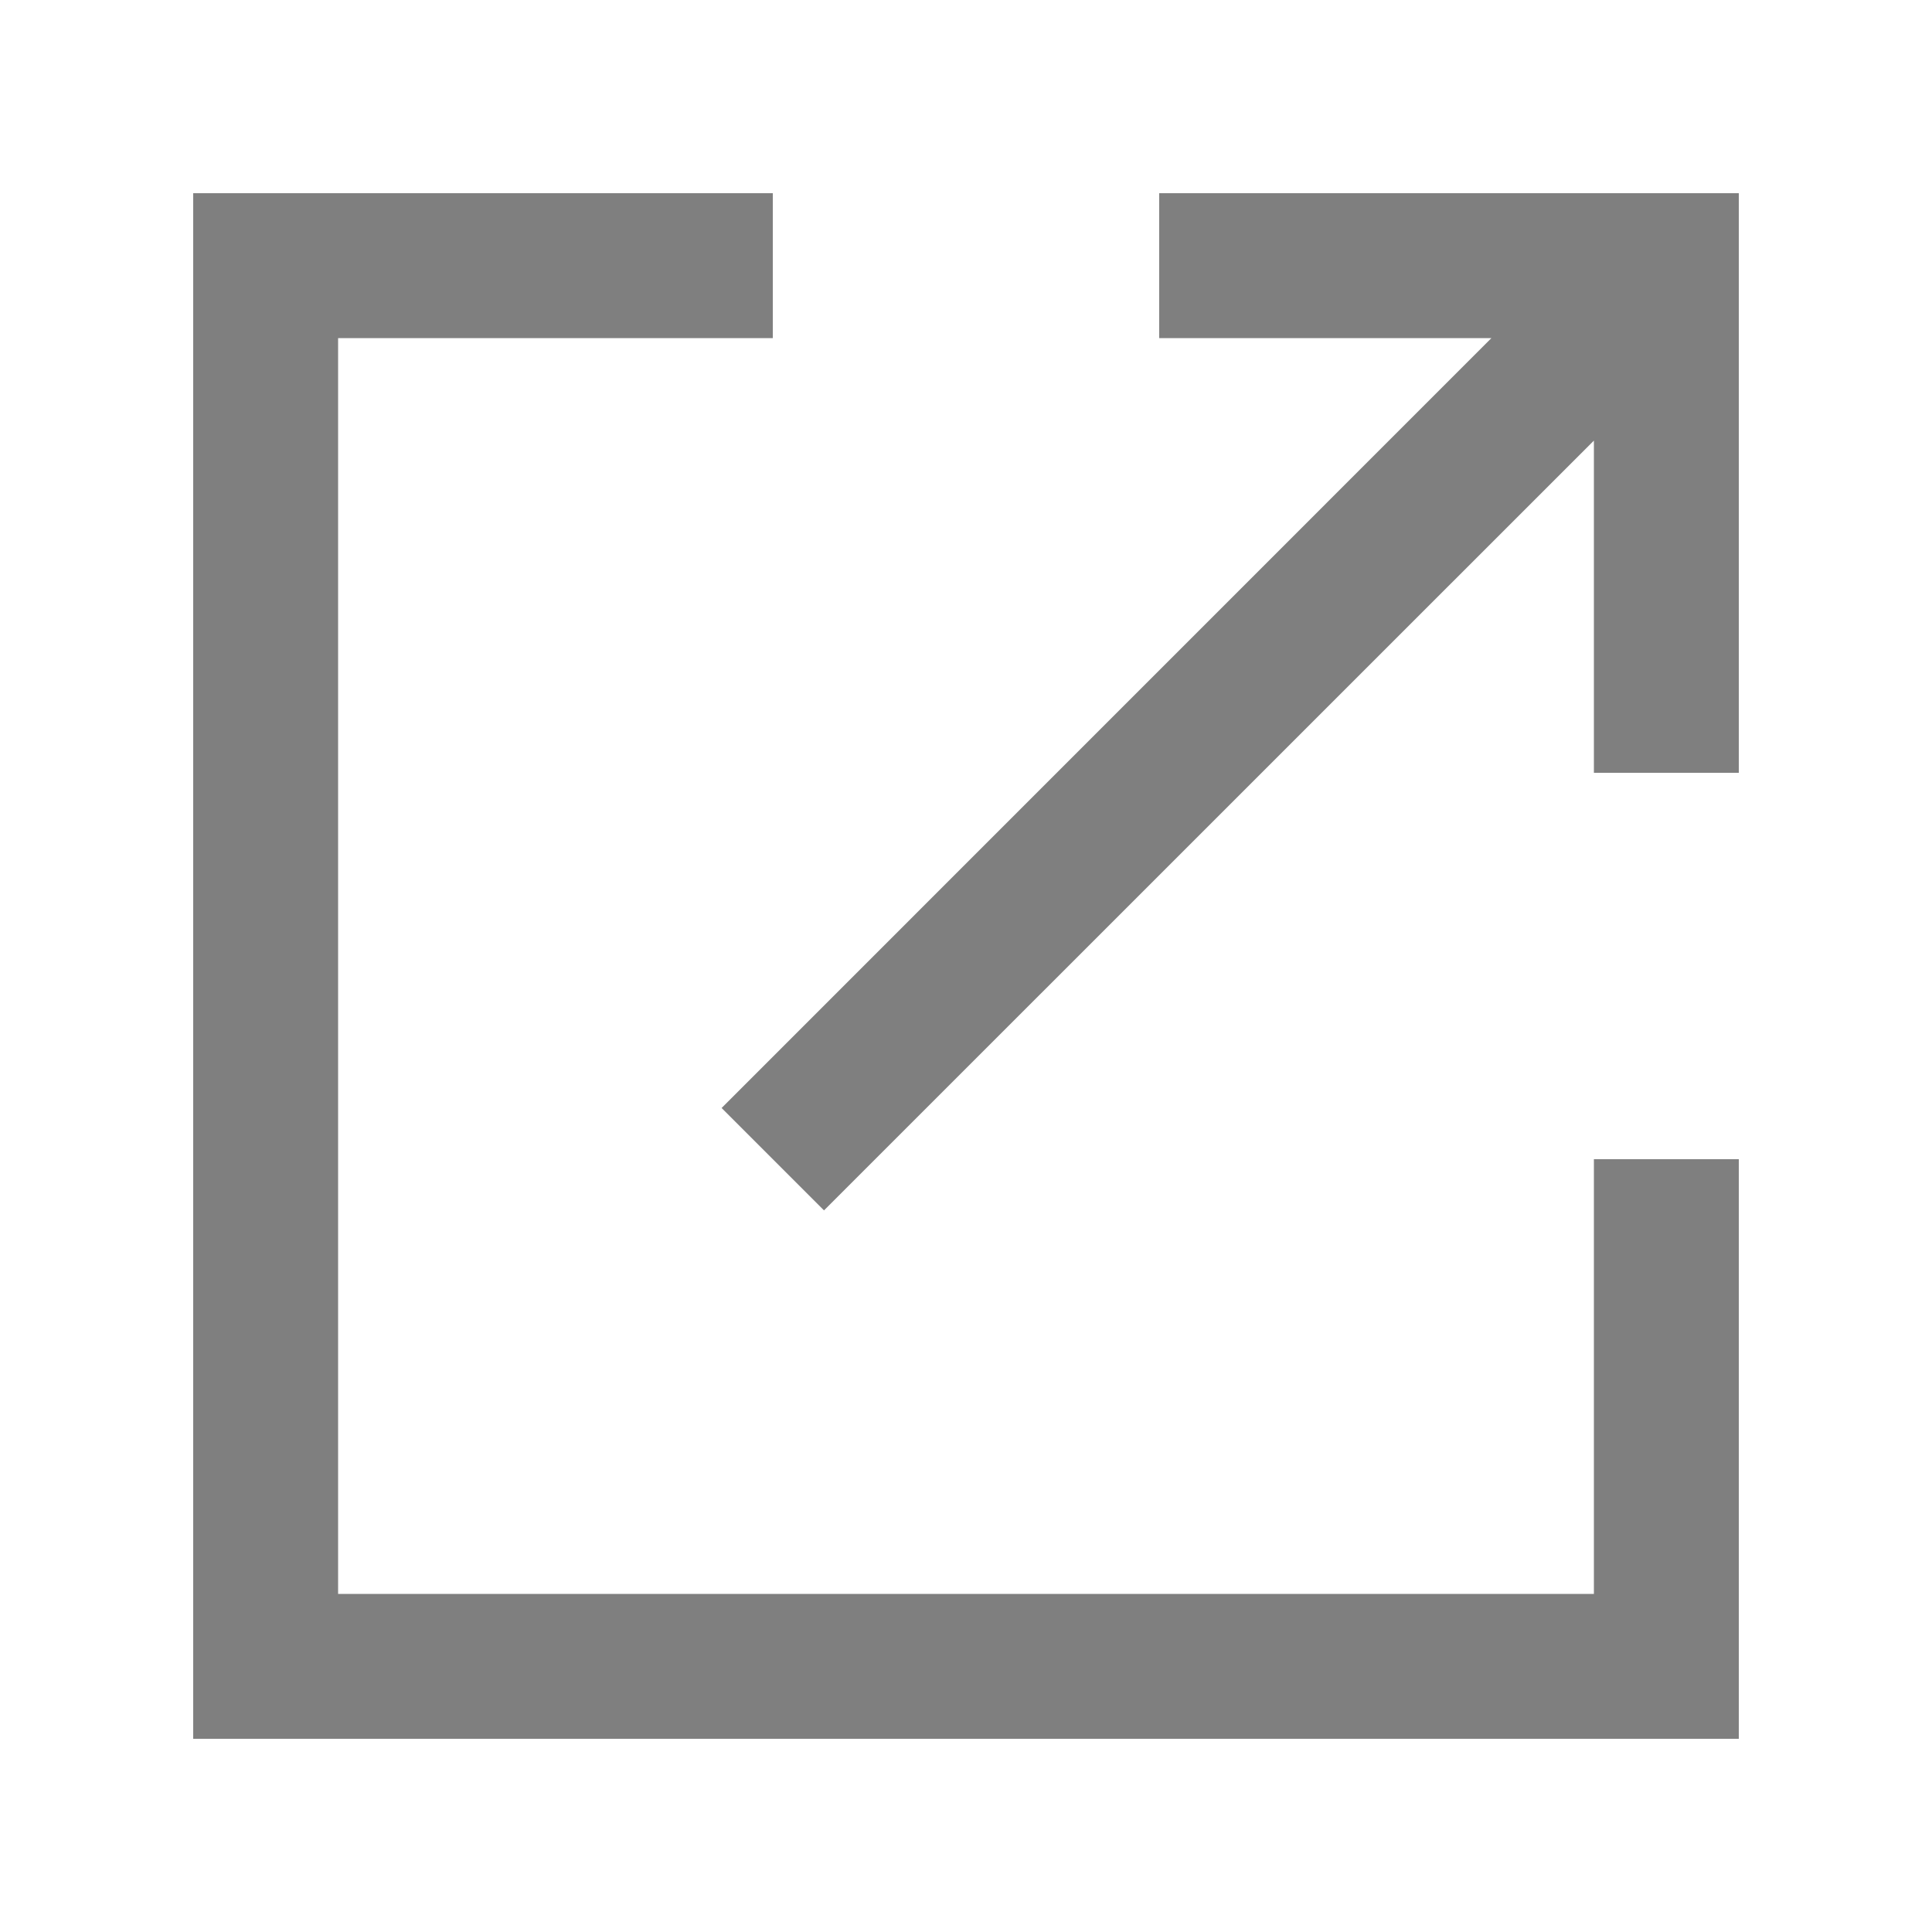
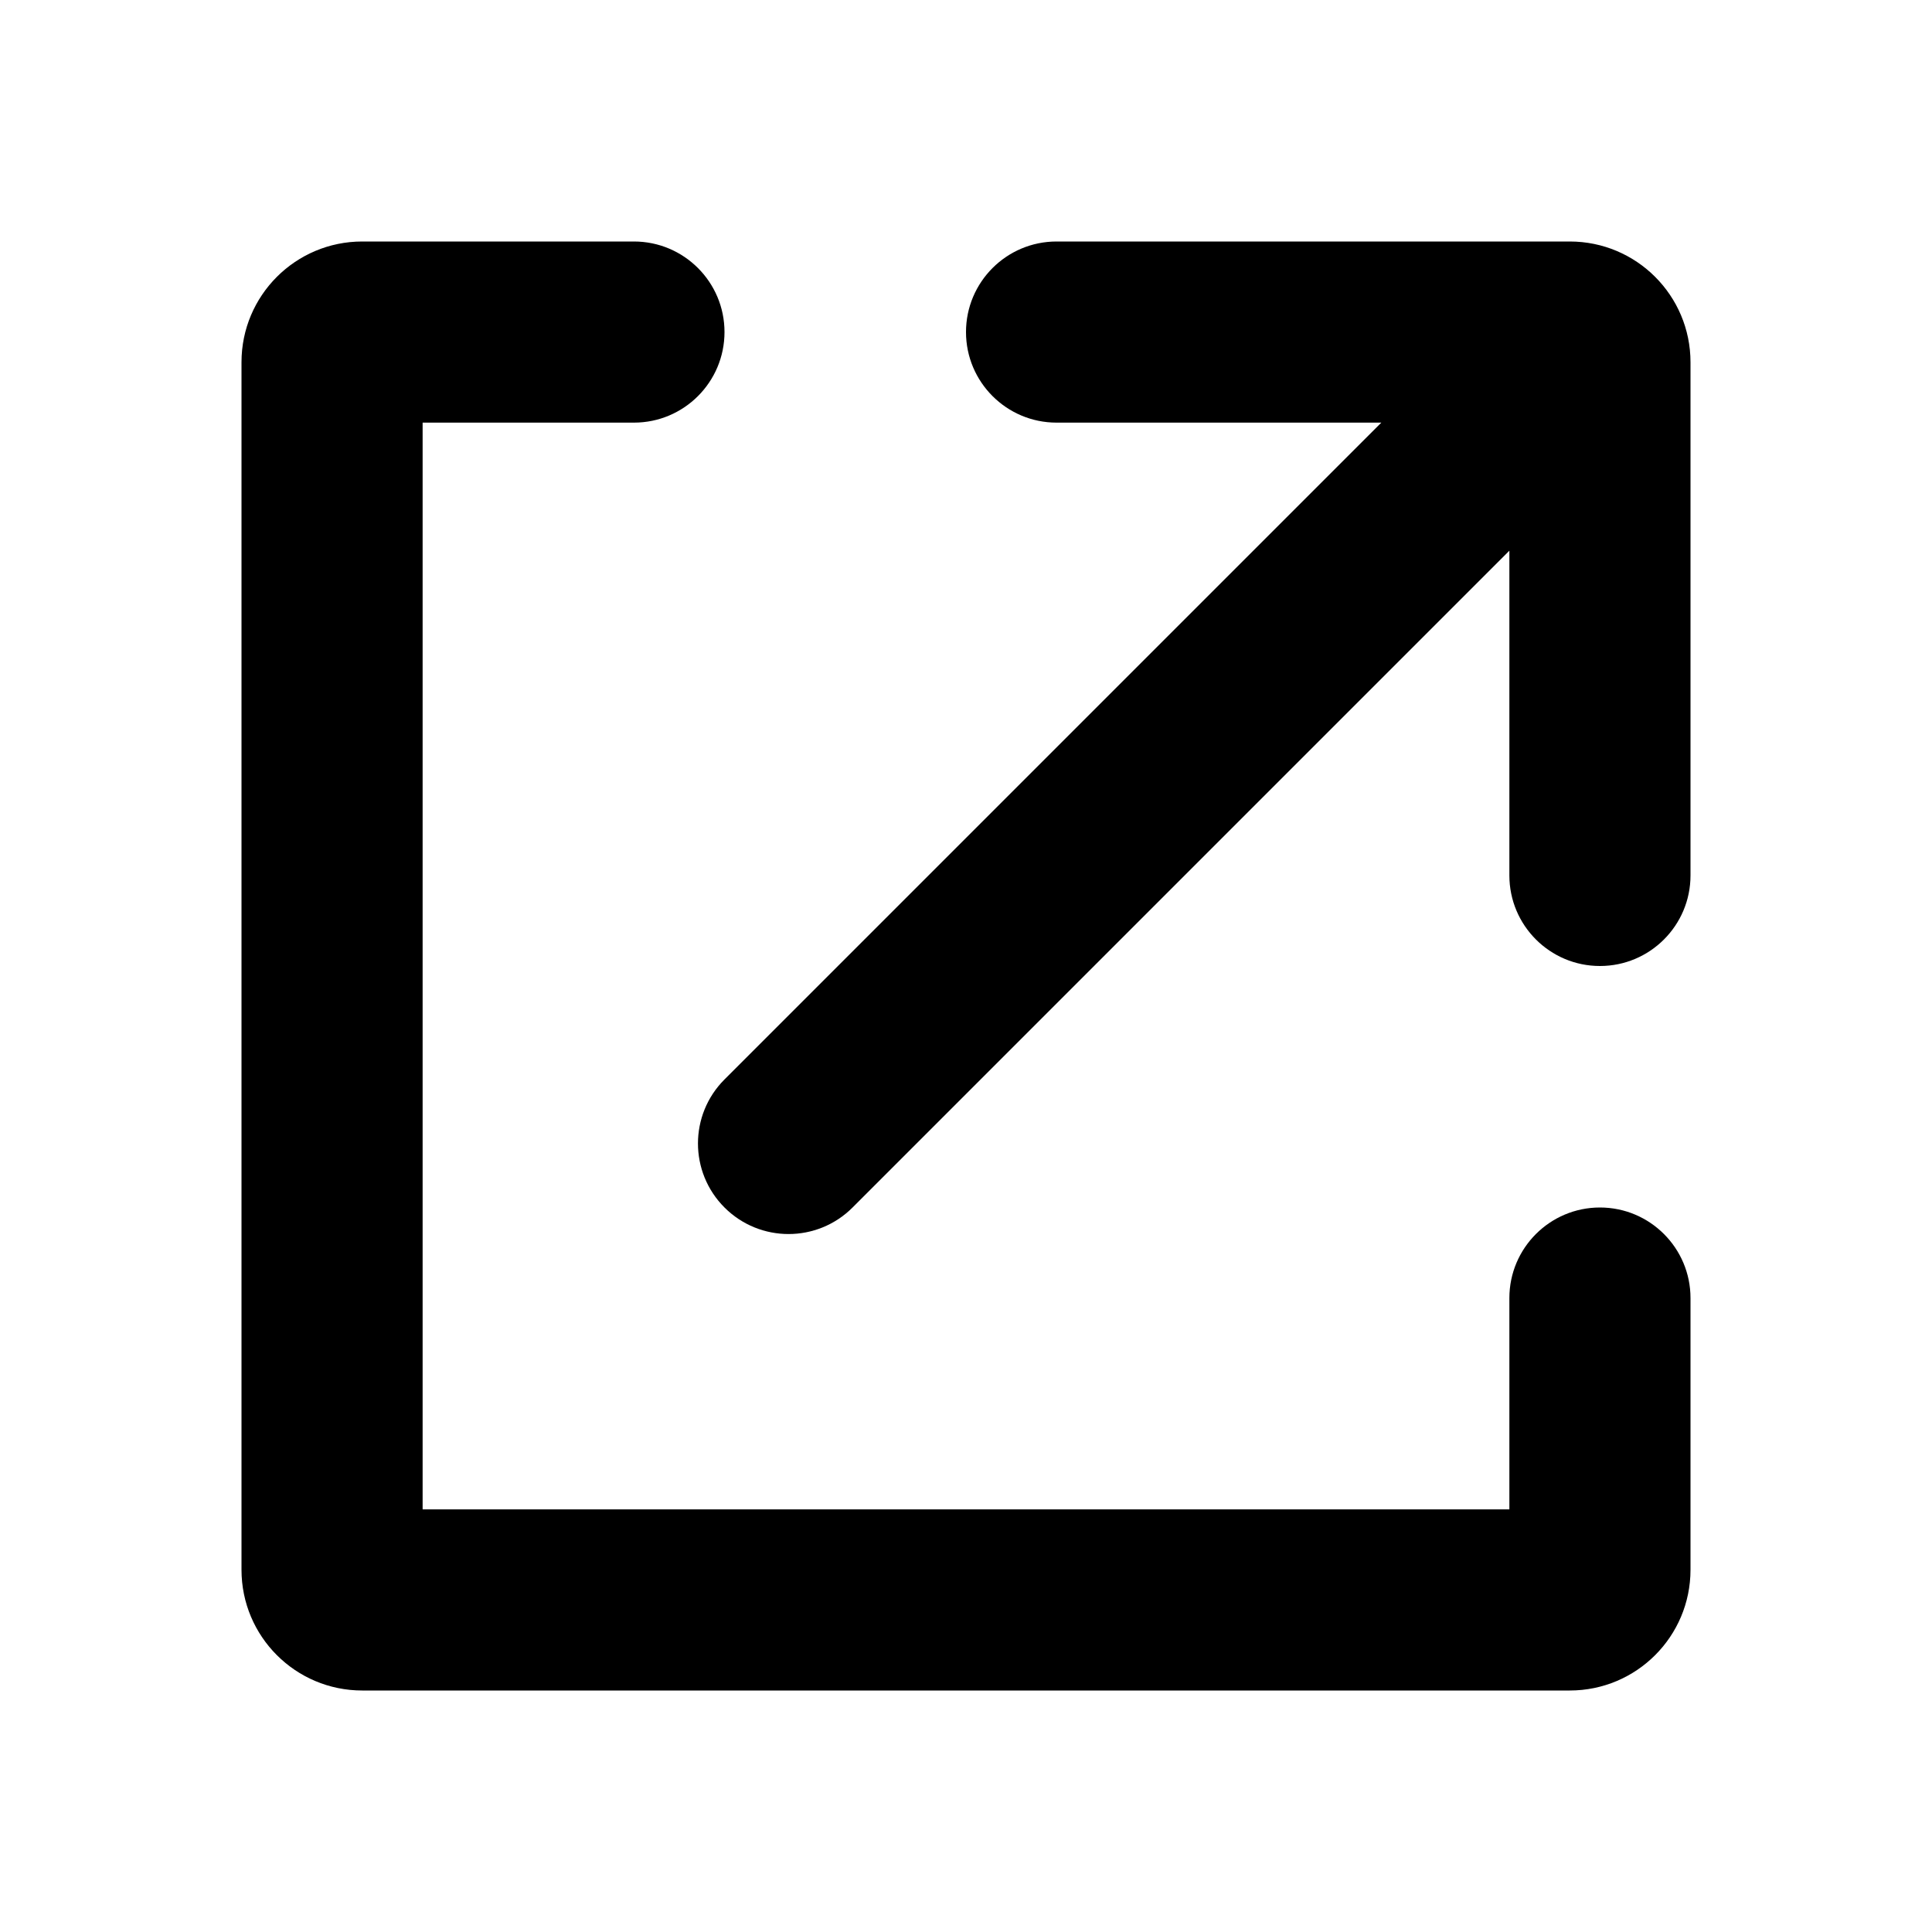
- <svg xmlns="http://www.w3.org/2000/svg" width="20" height="20" viewBox="0 0 20 20" fill="none">
-   <path fill-rule="evenodd" clip-rule="evenodd" d="M2 3.5V16.5V18H3.5H16.5H18V16.5V12H16.5V16.5H3.5V3.5H8V2H3.5H2V3.5ZM16.5 2H12V3.5H15.439L7.47 11.47L8.53 12.53L16.5 4.561V8H18V3.5V2H16.5Z" fill="black" fill-opacity="0.5" />
+ <svg xmlns="http://www.w3.org/2000/svg" width="32" height="32" viewBox="0 0 32 32" fill="none">
+   <path d="M4 26C4 27.105 4.895 28 6 28H26C27.105 28 28 27.105 28 26V21.5C28 20.672 27.328 20 26.5 20C25.672 20 25 20.672 25 21.5V25H7V7H10.5C11.328 7 12 6.328 12 5.5C12 4.672 11.328 4 10.5 4H6C4.895 4 4 4.895 4 6V26Z" fill="black" />
+   <path d="M17.5 4C16.672 4 16 4.672 16 5.5C16 6.328 16.672 7 17.5 7H22.879L12 17.879C11.414 18.465 11.414 19.414 12 20C12.586 20.586 13.536 20.586 14.121 20L25 9.121V14.5C25 15.328 25.672 16 26.5 16C27.328 16 28 15.328 28 14.5V6C28 4.895 27.105 4 26 4H17.5Z" fill="black" />
</svg>
